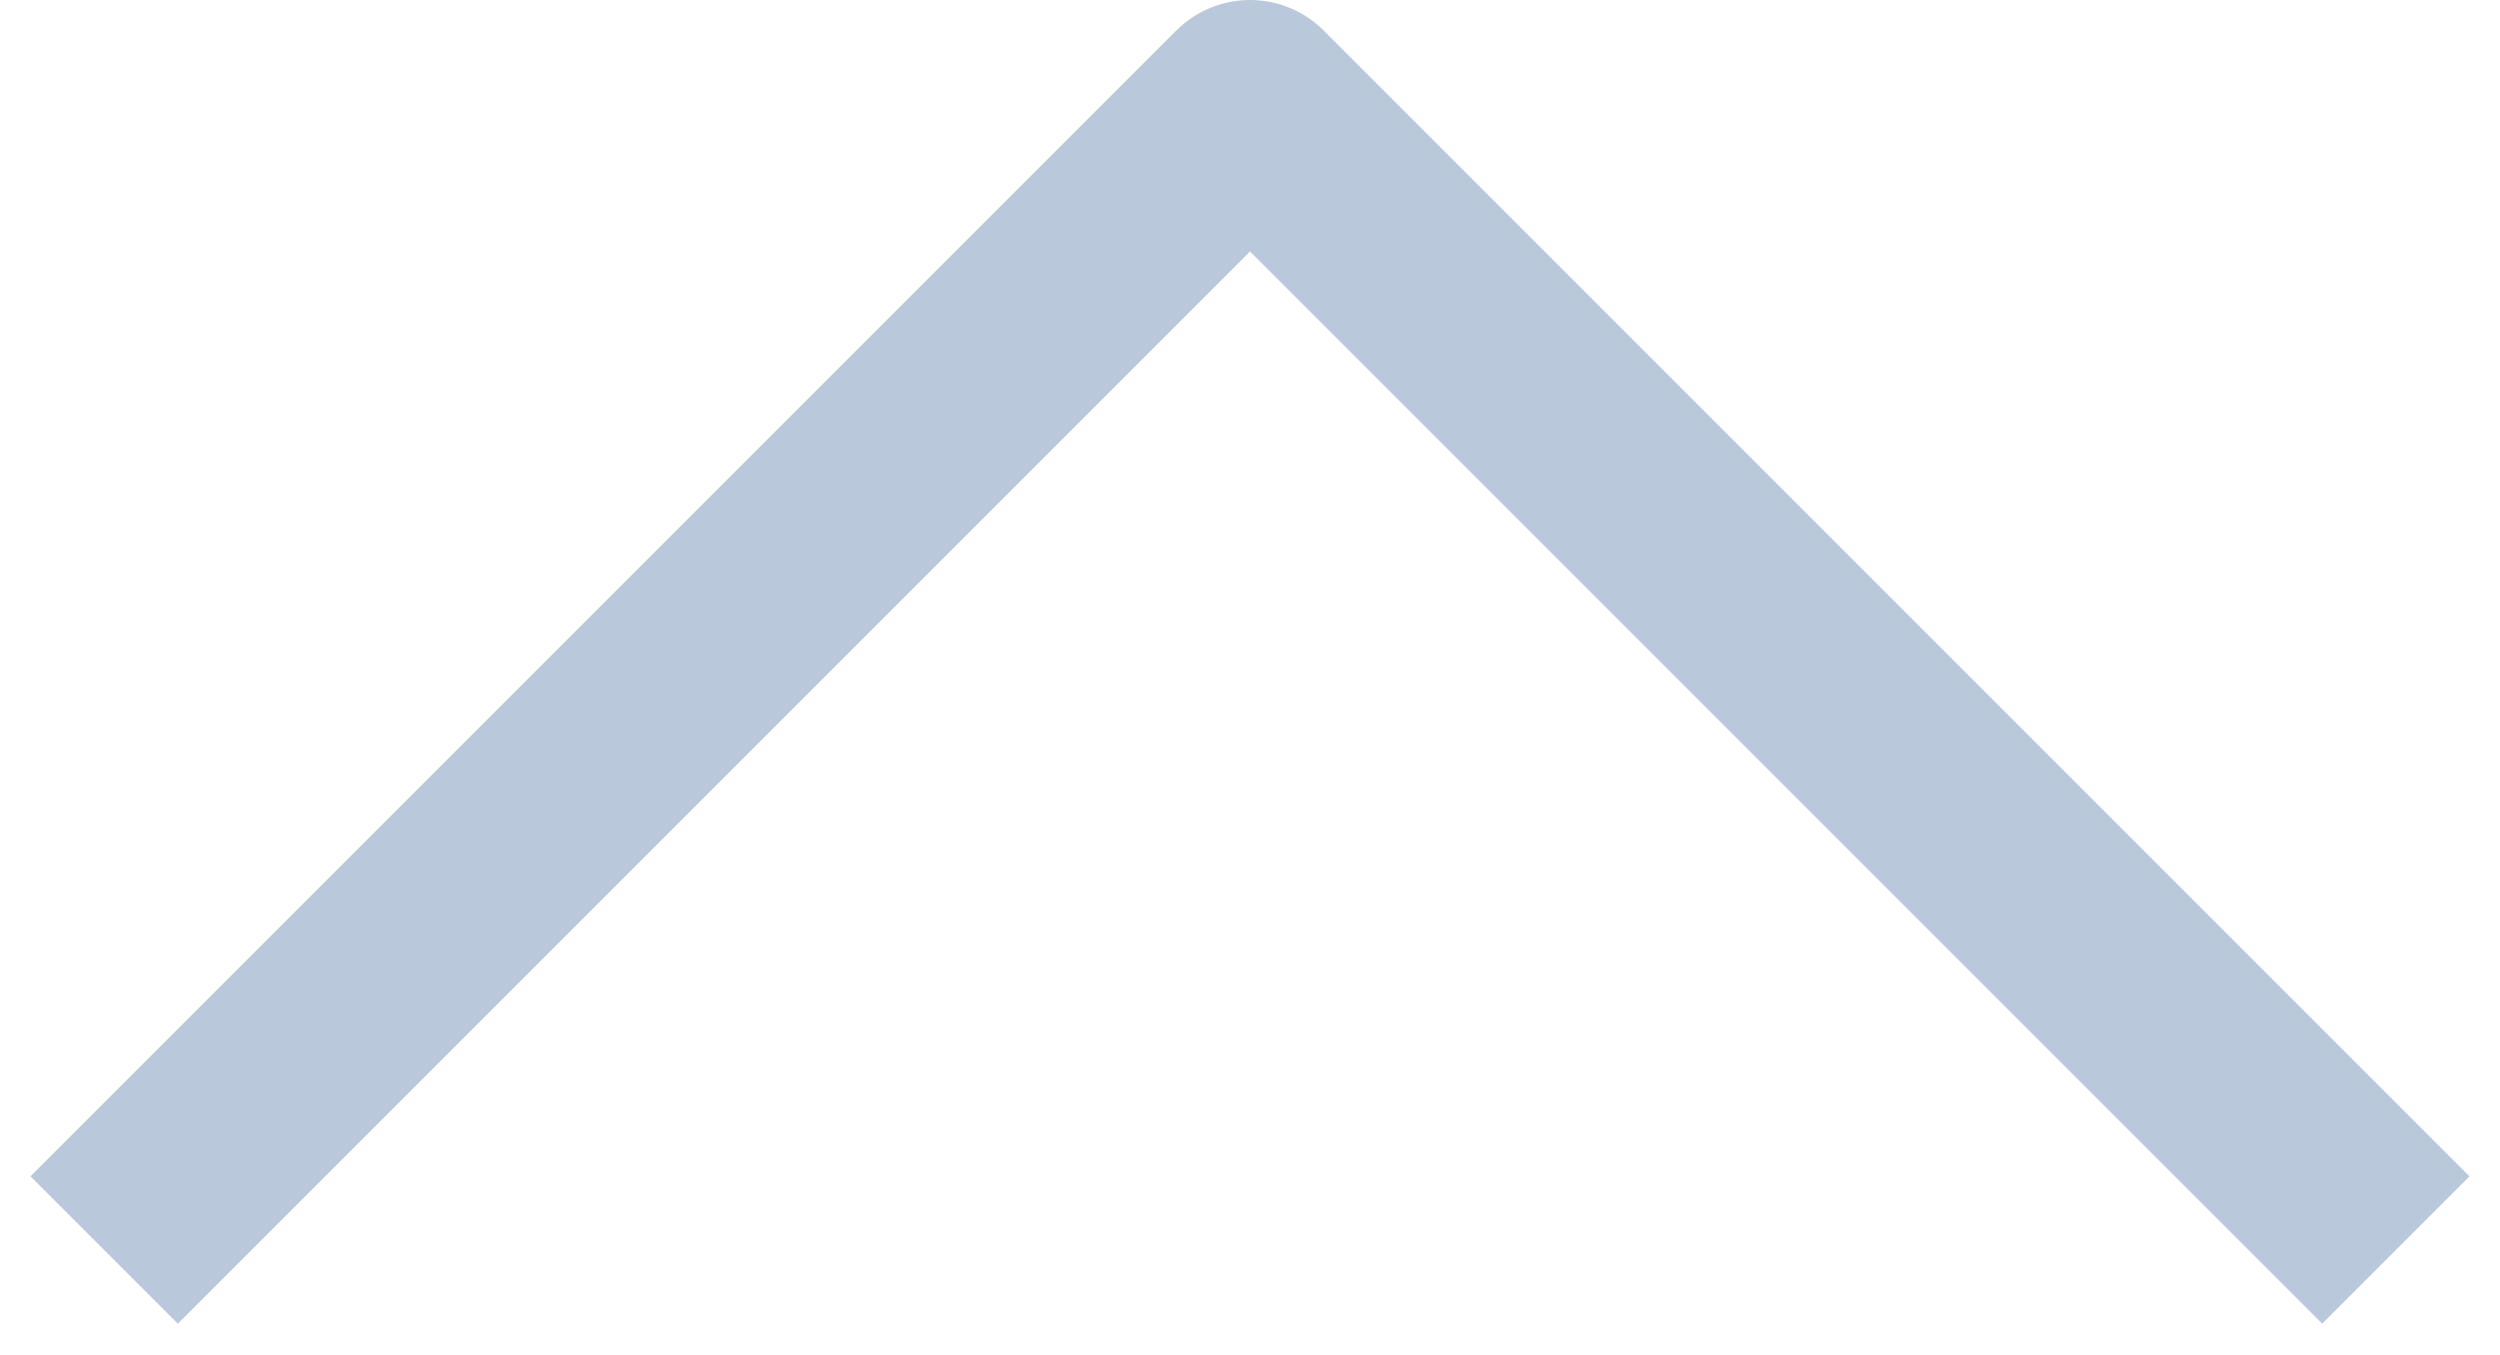
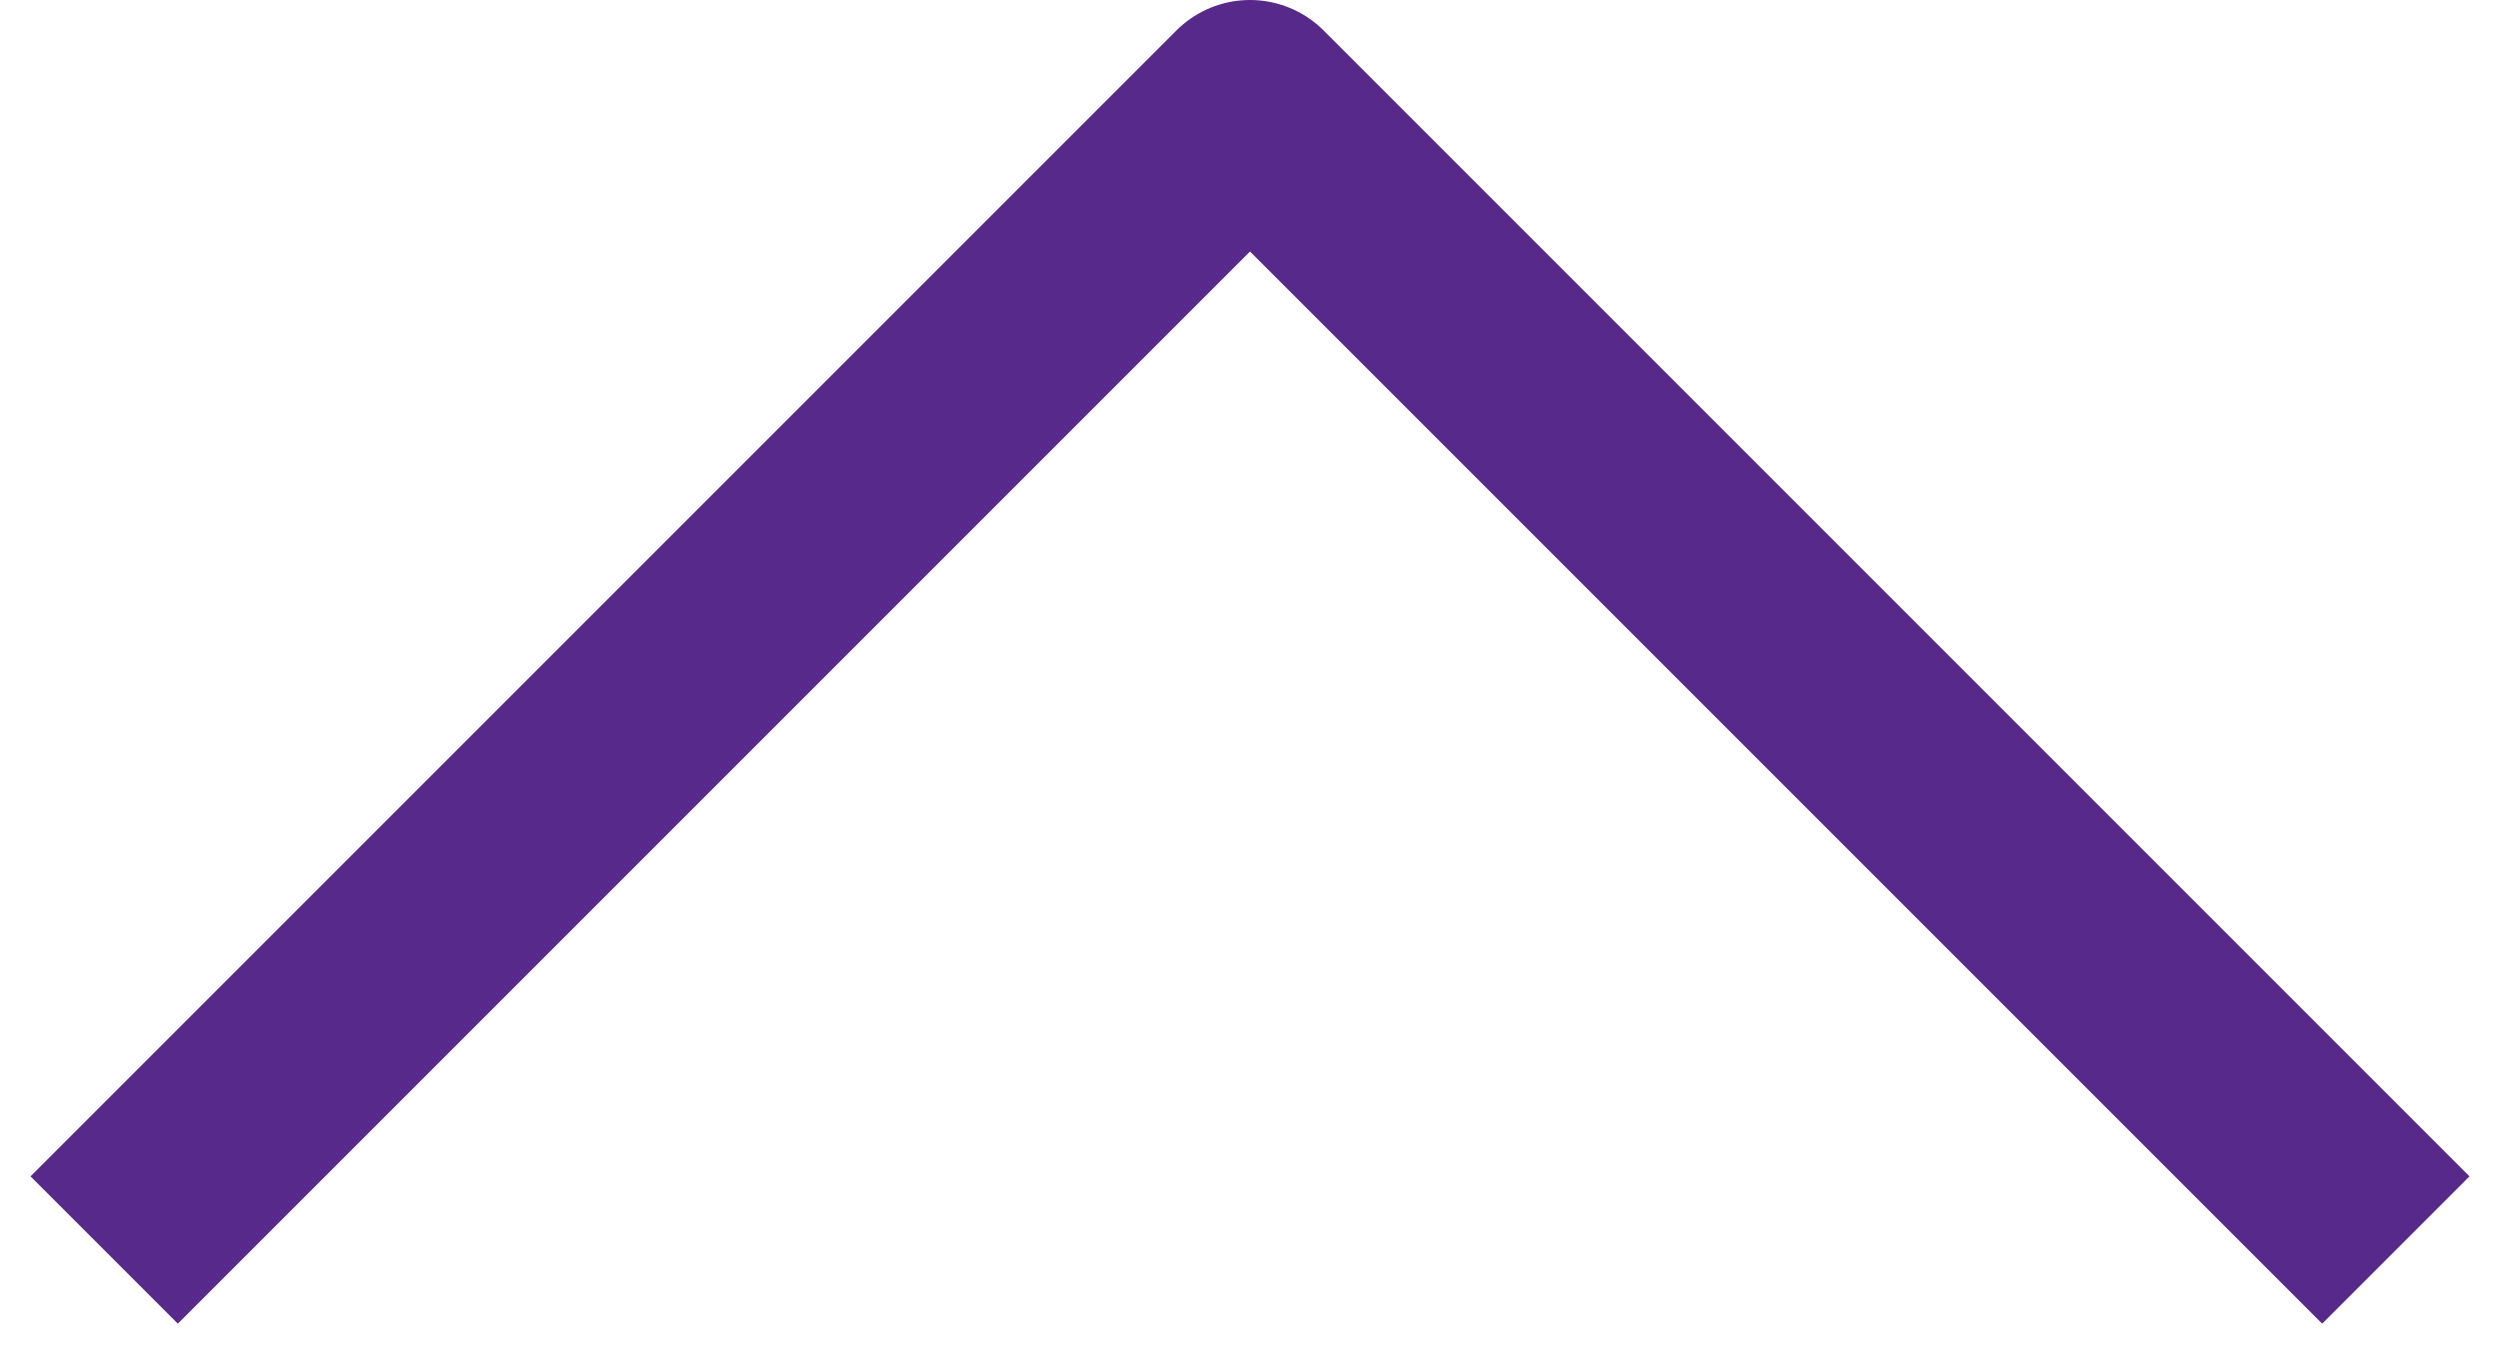
<svg xmlns="http://www.w3.org/2000/svg" width="24" height="13" viewBox="0 0 24 13" fill="none">
-   <path id="Vector 3" d="M23 12L12 1L1 12" stroke="#BAC8DB" stroke-width="2" stroke-linejoin="round" />
+   <path id="Vector 3" d="M23 12L12 1L1 12" stroke="#57298A" stroke-width="2" stroke-linejoin="round" />
</svg>
